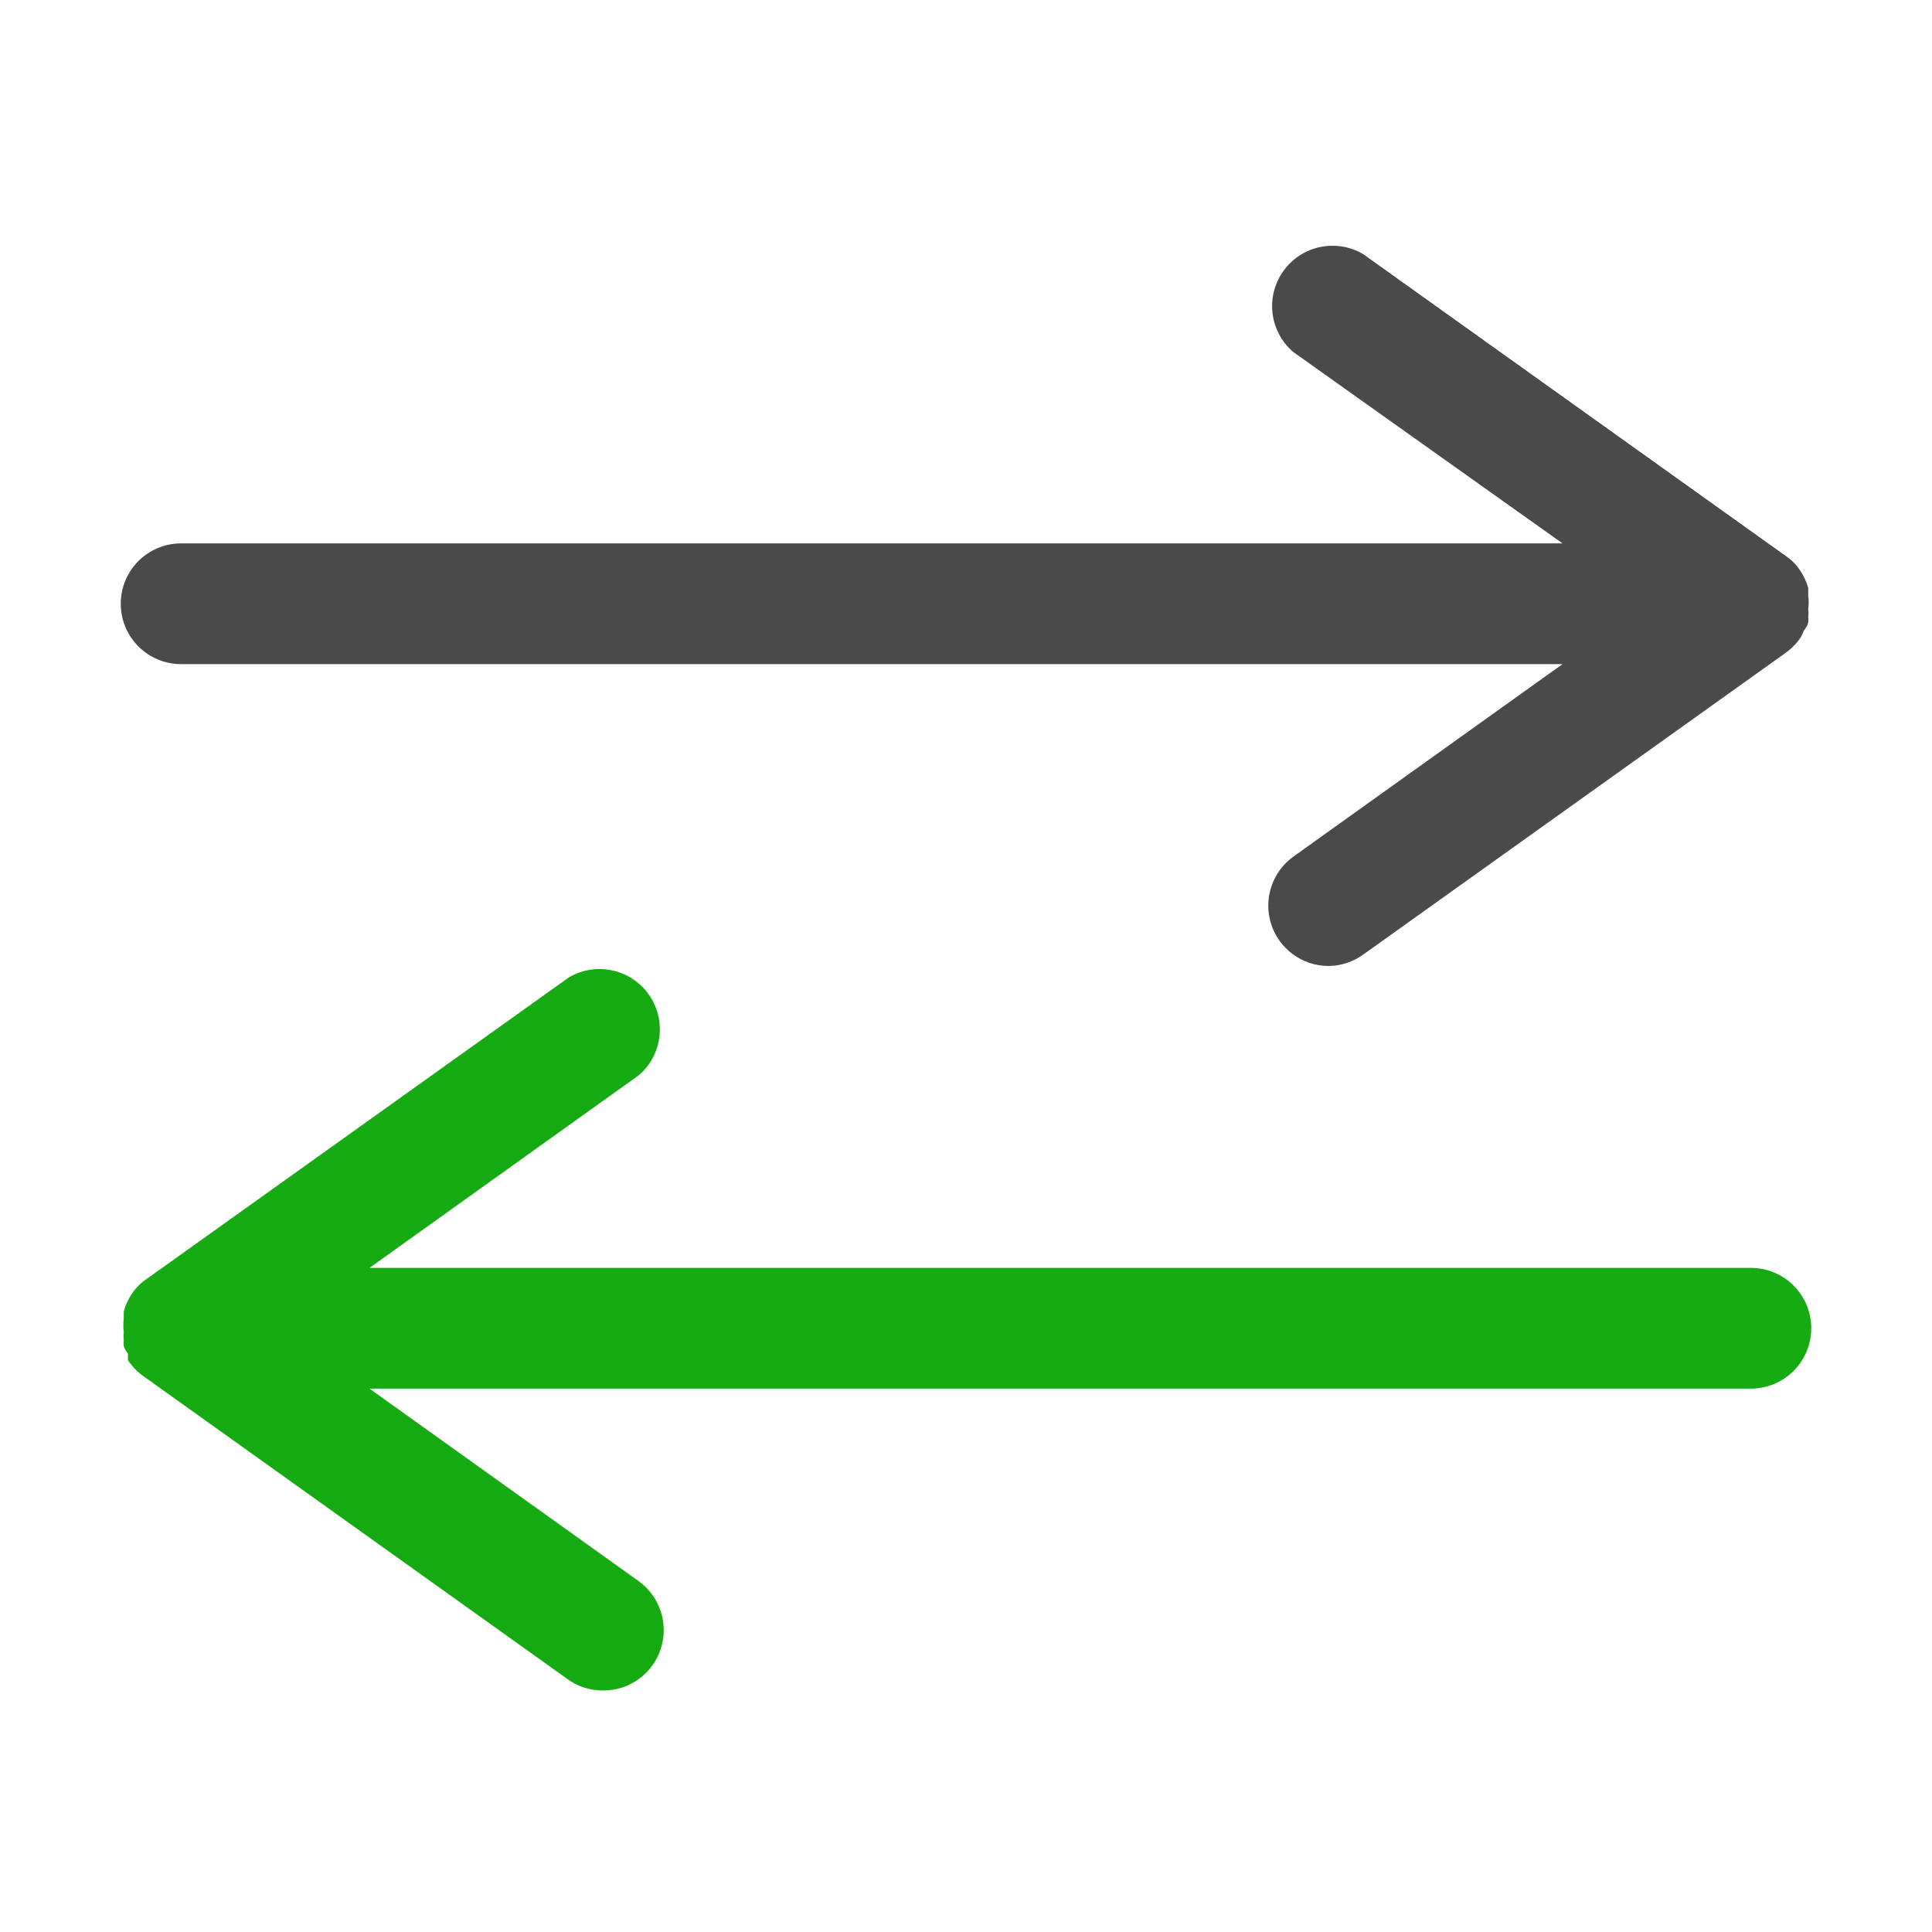
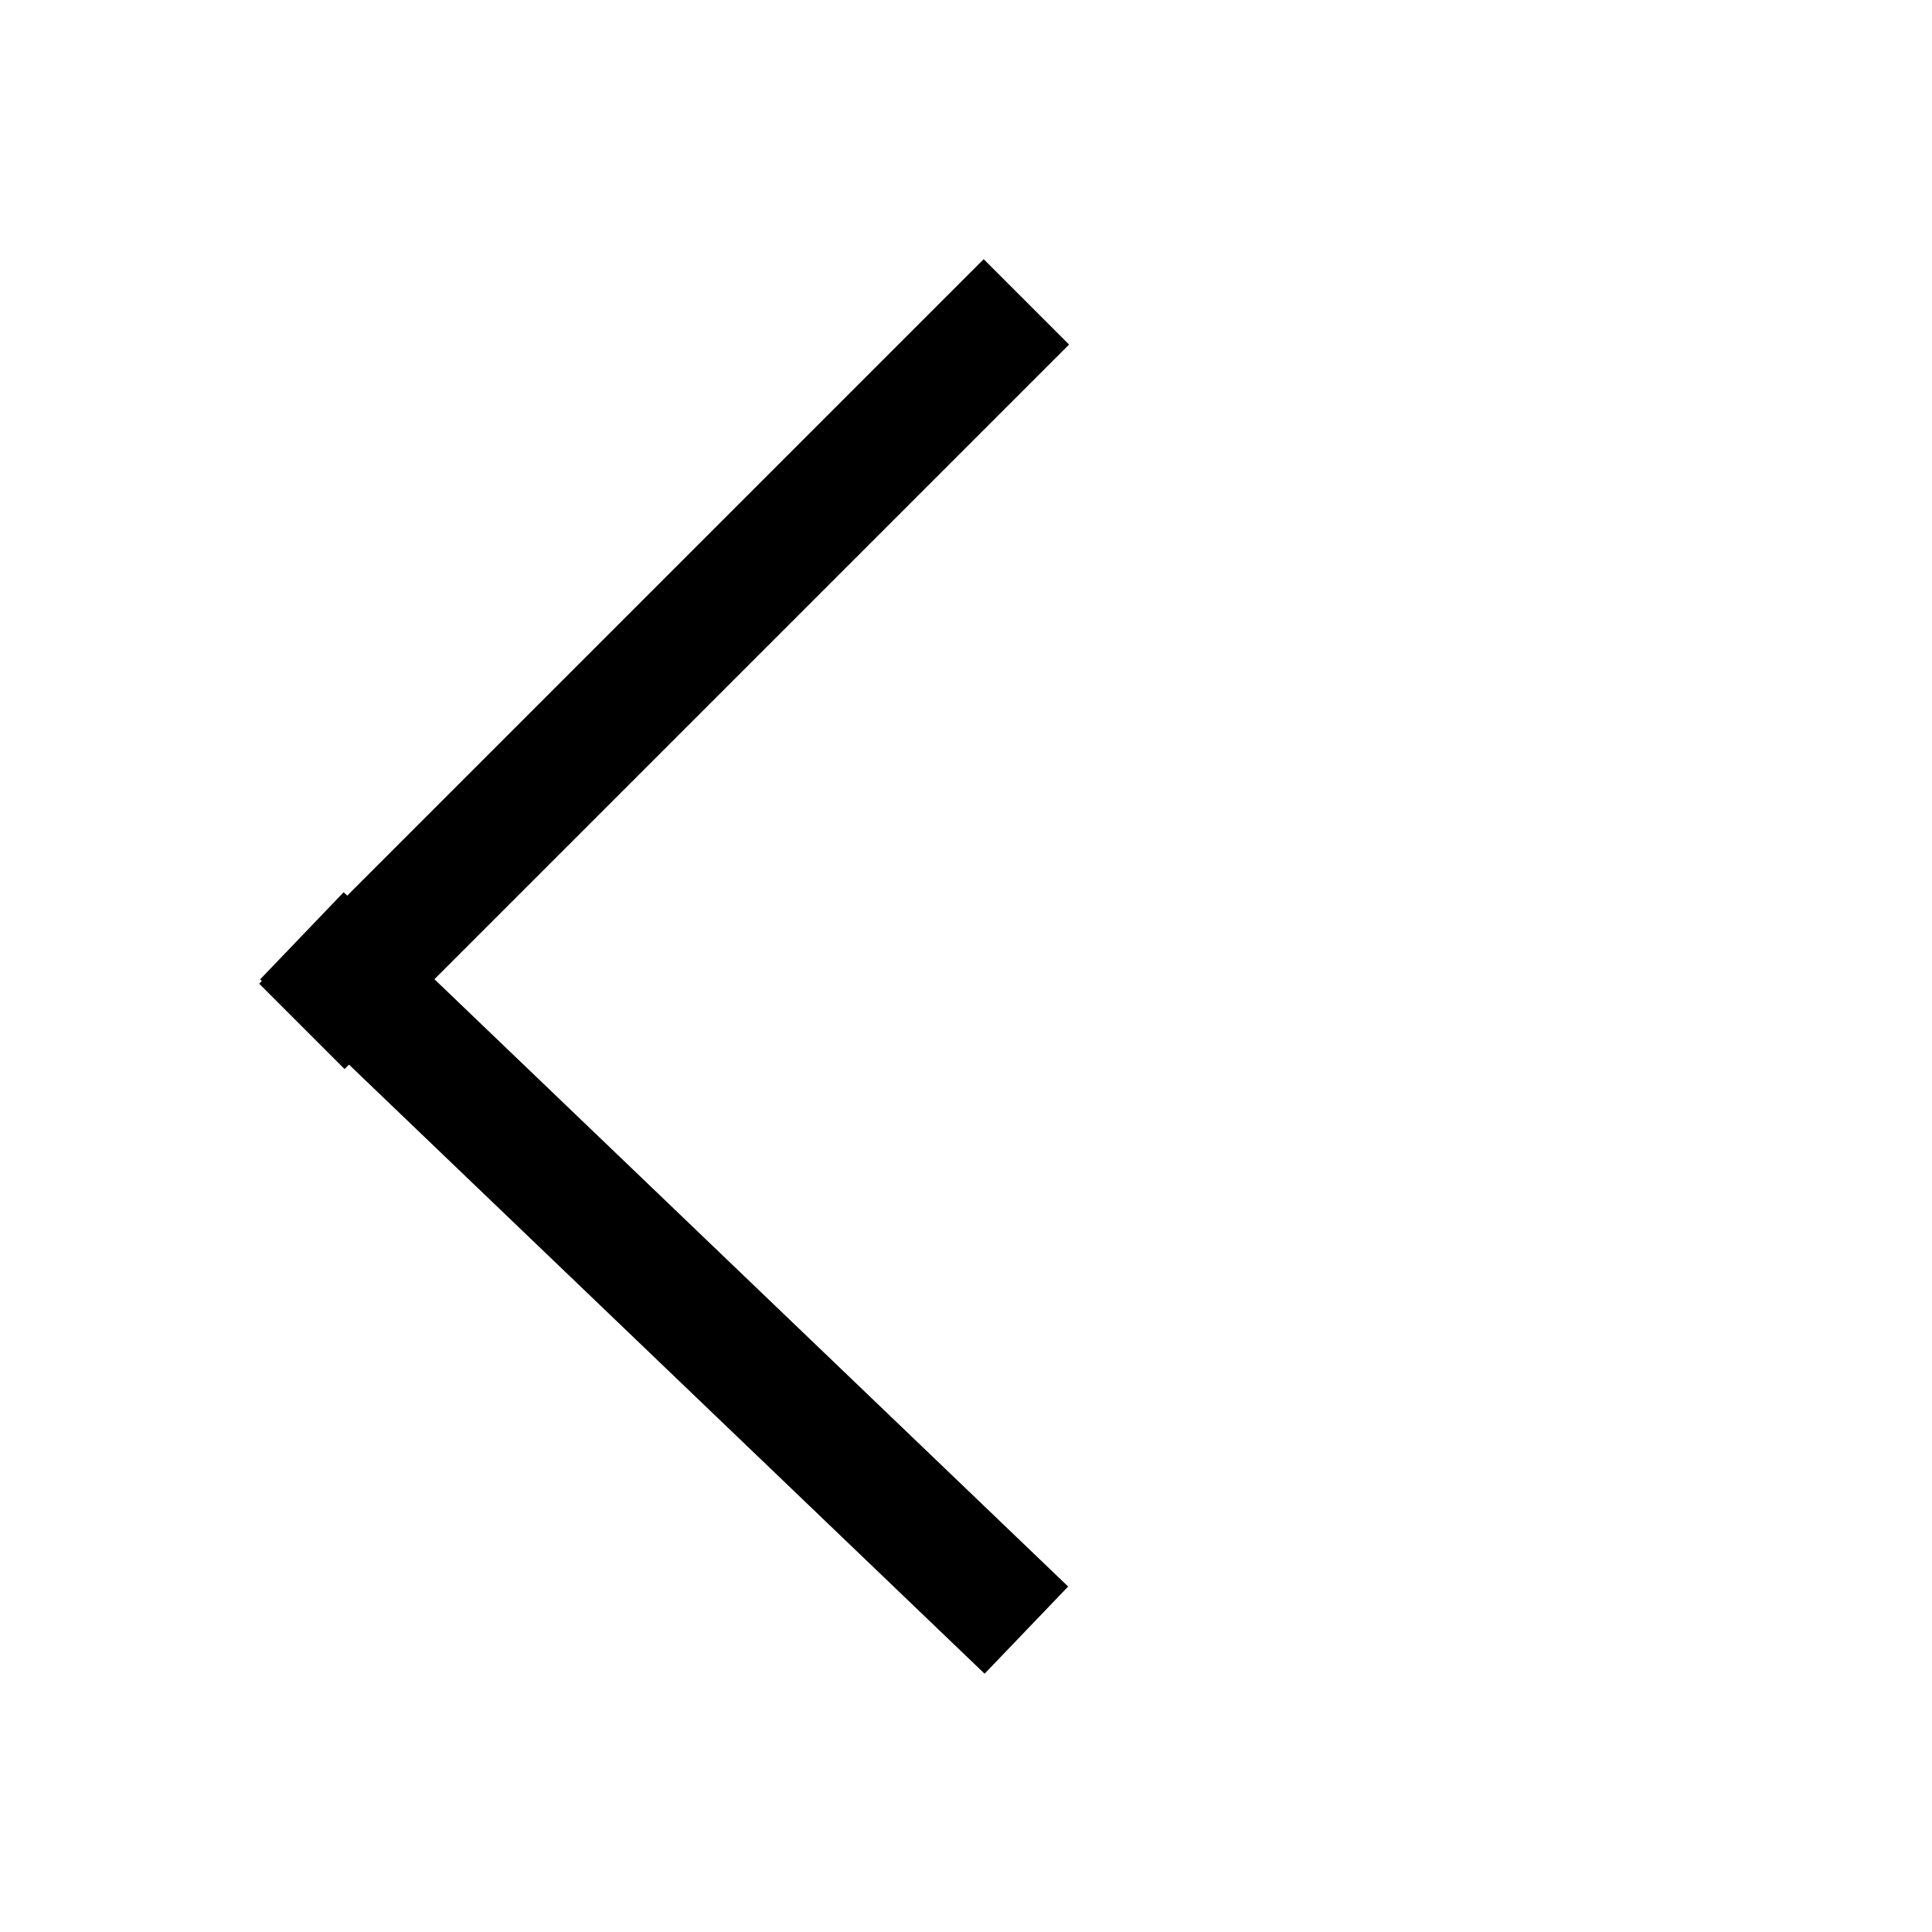
- <svg xmlns="http://www.w3.org/2000/svg" width="800px" height="800px" viewBox="0 0 32 32">
-   <g data-name="Layer 47" id="Layer_47">
-     <path fill="#4A4A4A" d="M3,11H25.88l-4.46,3.19A1,1,0,0,0,22,16a1,1,0,0,0,.58-.19l7-5h0a1,1,0,0,0,.25-.26,1.17,1.17,0,0,0,.05-.11.33.33,0,0,0,.07-.13.28.28,0,0,0,0-.09.51.51,0,0,0,0-.13.89.89,0,0,0,0-.23s0-.08,0-.12a1,1,0,0,0-.14-.3v0h0a.84.84,0,0,0-.23-.23l-7-5a1,1,0,0,0-1.16,1.62L25.88,9H3a1,1,0,0,0,0,2Z" />
-     <path fill="#17AB13" d="M29,21H6.12l4.46-3.19a1,1,0,0,0-1.16-1.62l-7,5a.84.84,0,0,0-.23.23h0a0,0,0,0,0,0,0,1,1,0,0,0-.14.3s0,.08,0,.12a.89.89,0,0,0,0,.23.51.51,0,0,0,0,.13.28.28,0,0,0,0,.09.33.33,0,0,0,.07.13,1.17,1.17,0,0,0,0,.11,1,1,0,0,0,.25.26h0l7,5A1,1,0,0,0,10,28a1,1,0,0,0,.58-1.81L6.12,23H29a1,1,0,0,0,0-2Z" />
-   </g>
+ <svg xmlns="http://www.w3.org/2000/svg" viewBox="0 0 32 32">
+   <line x1="17" y1="5" x2="5" y2="17" style="stroke:black;stroke-width:2" />
+   <line x1="17" y1="27" x2="5" y2="15.5" style="stroke:black;stroke-width:2" />
</svg>
